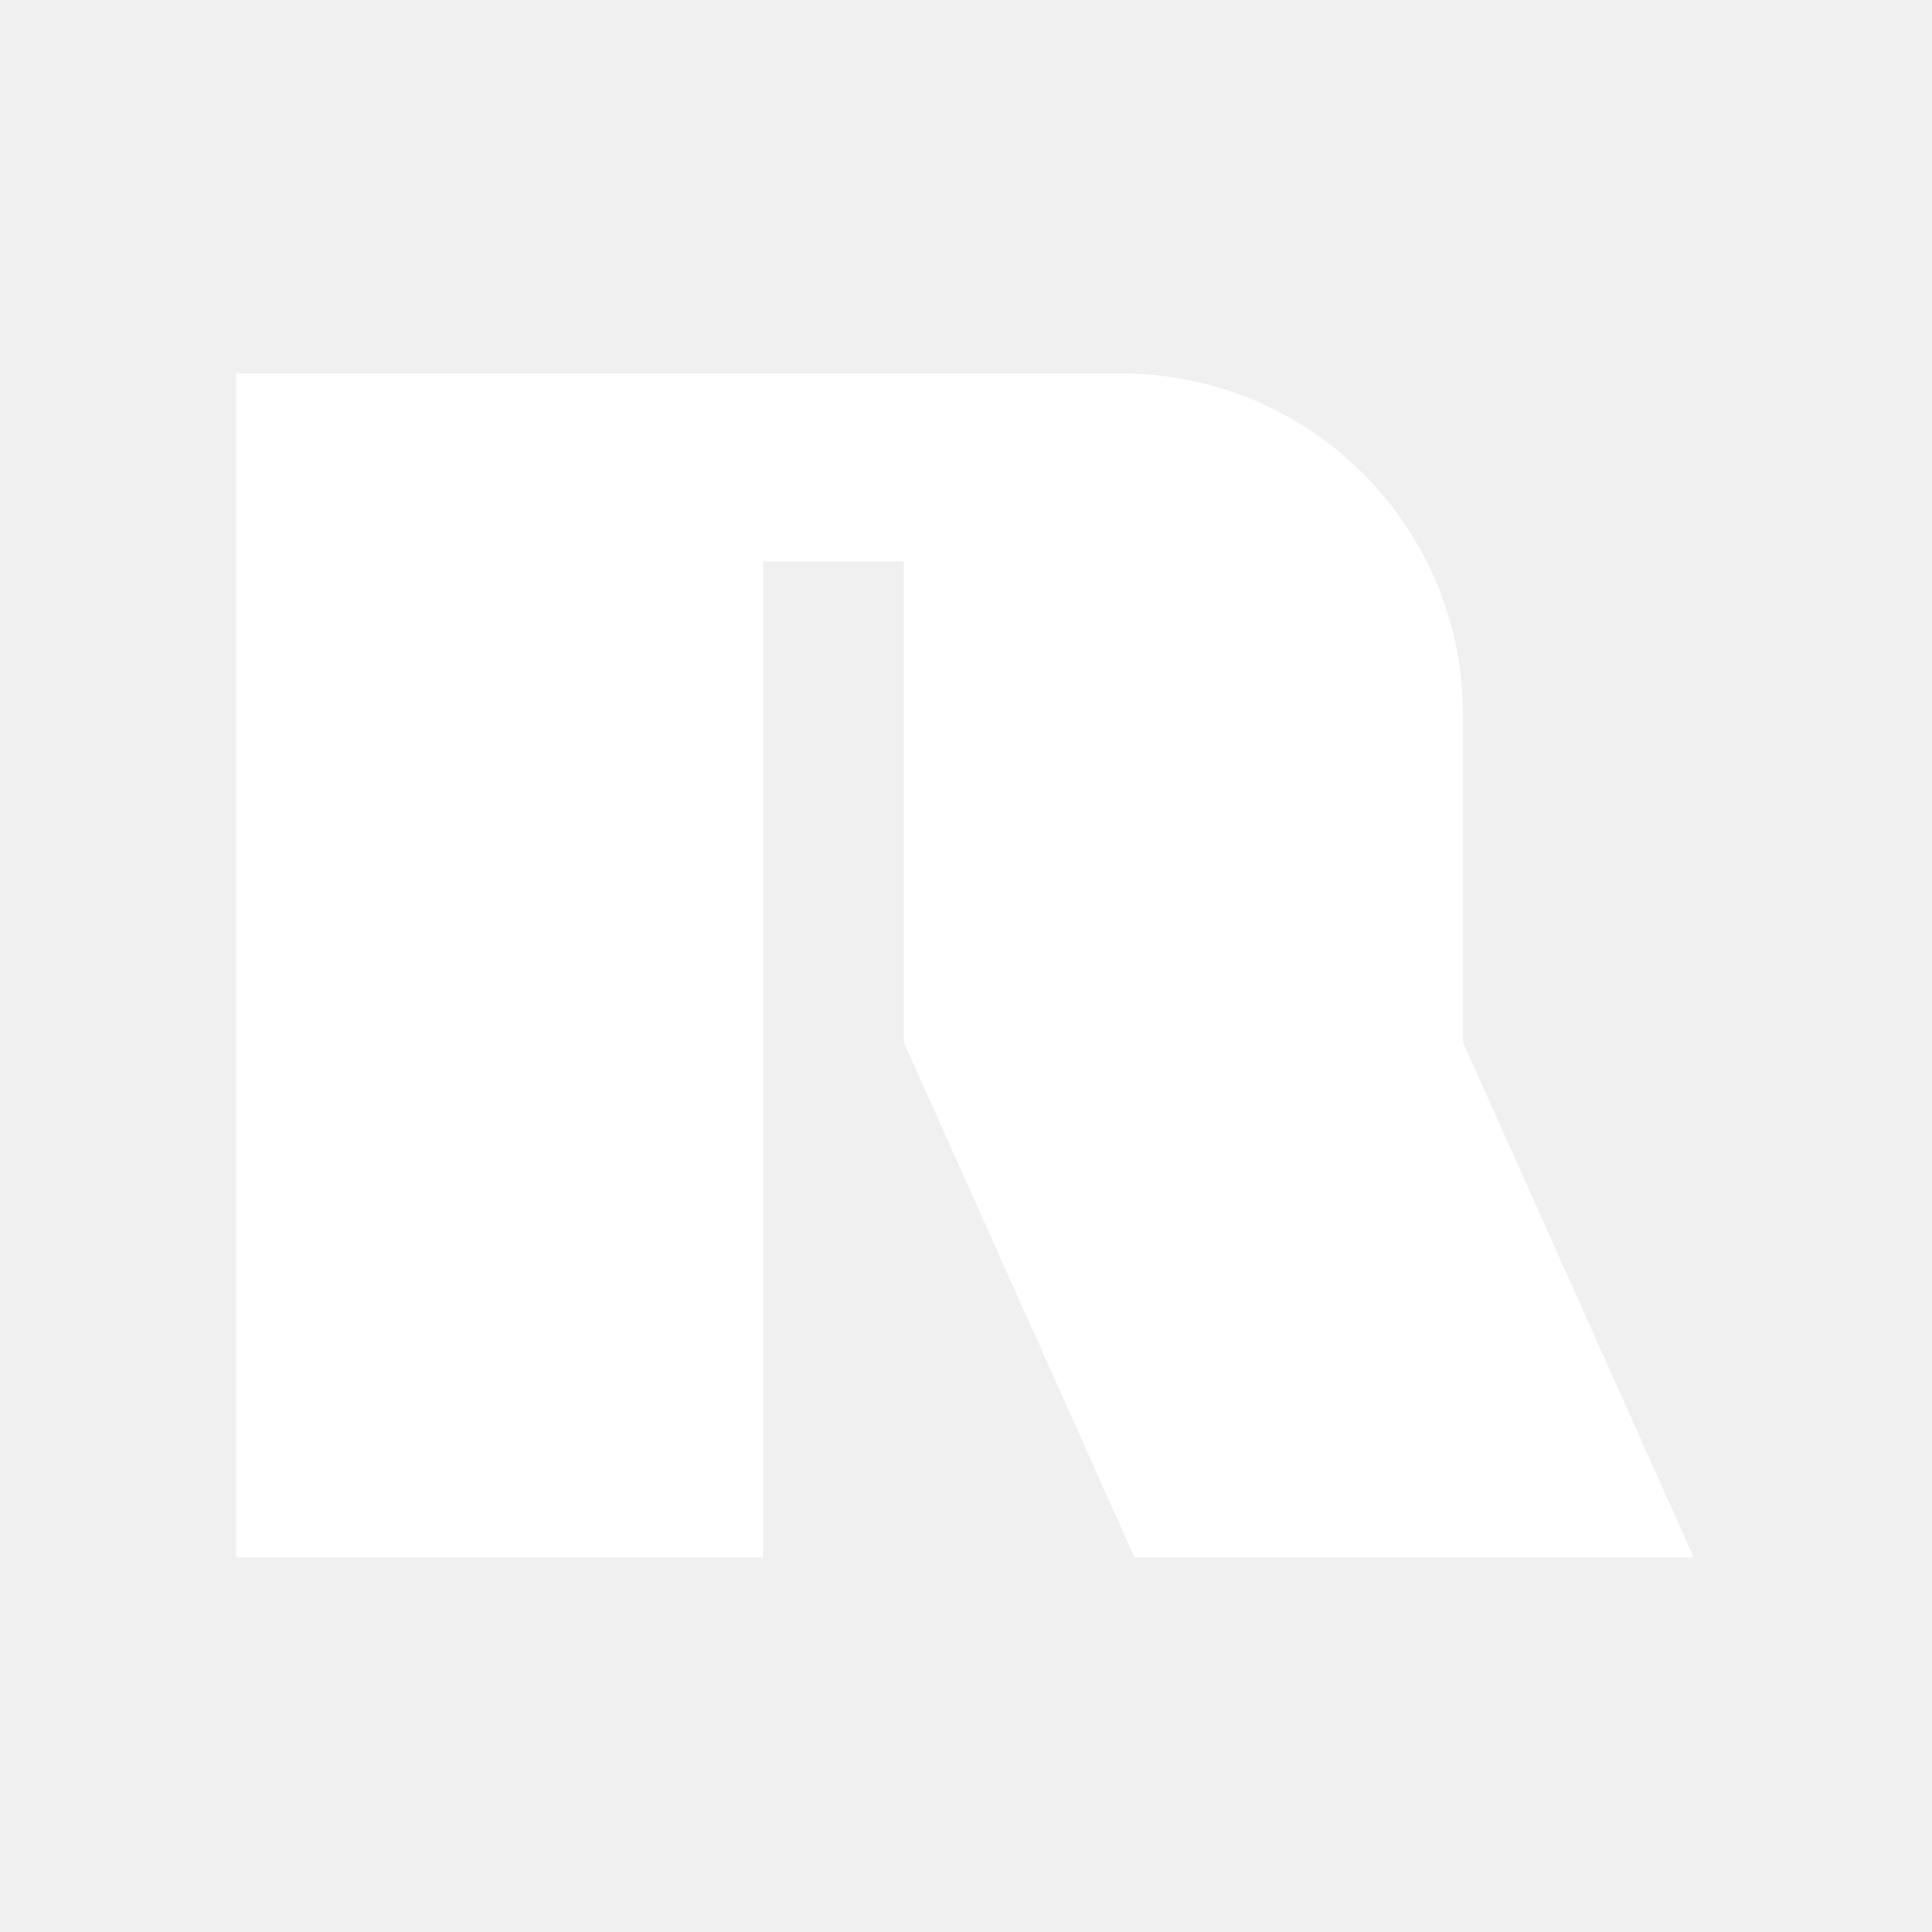
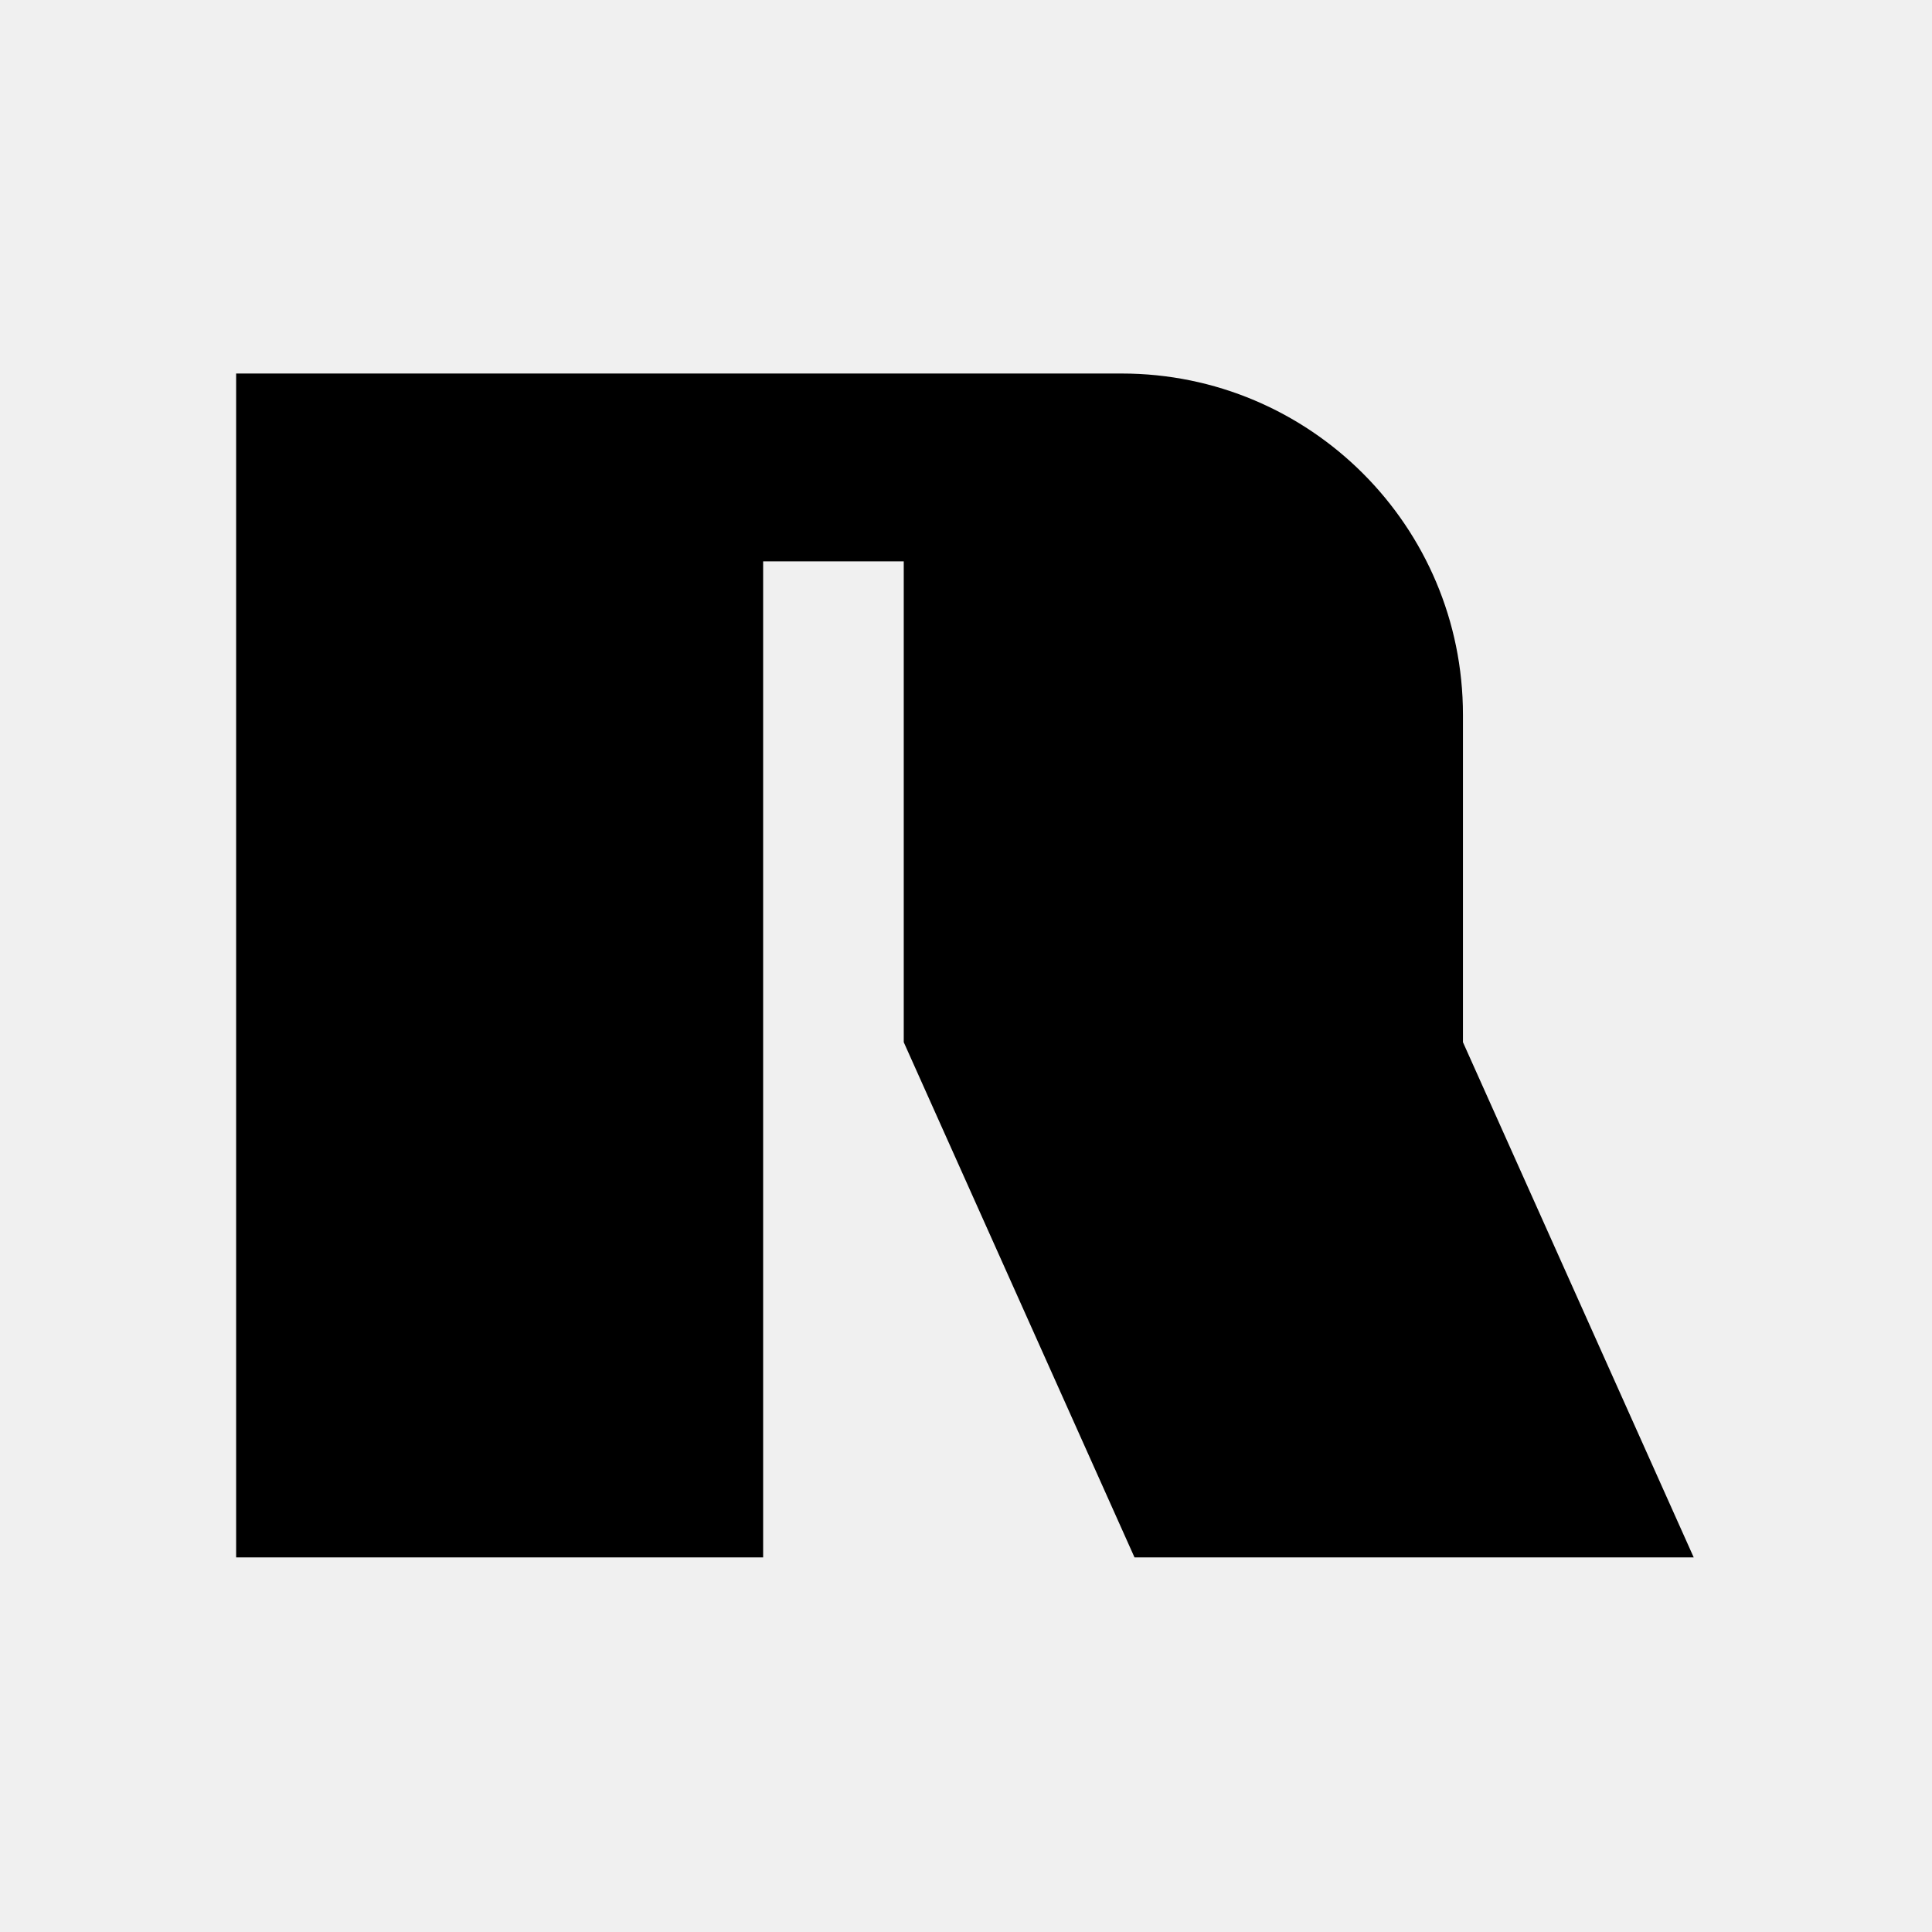
<svg xmlns="http://www.w3.org/2000/svg" width="900" height="900" viewBox="0 0 900 900" fill="none">
-   <path d="M355.5 725.5H110V174H522.5C610.313 174 681.5 245.187 681.5 333V485.5L789 725.5H528.5L421 485.5V261.5H355.5V725.5Z" fill="white" />
+   <path d="M355.5 725.5H110V174H522.5C610.313 174 681.5 245.187 681.5 333V485.5L789 725.5H528.5L421 485.5V261.5H355.5V725.5Z" fill="black" />
</svg>
